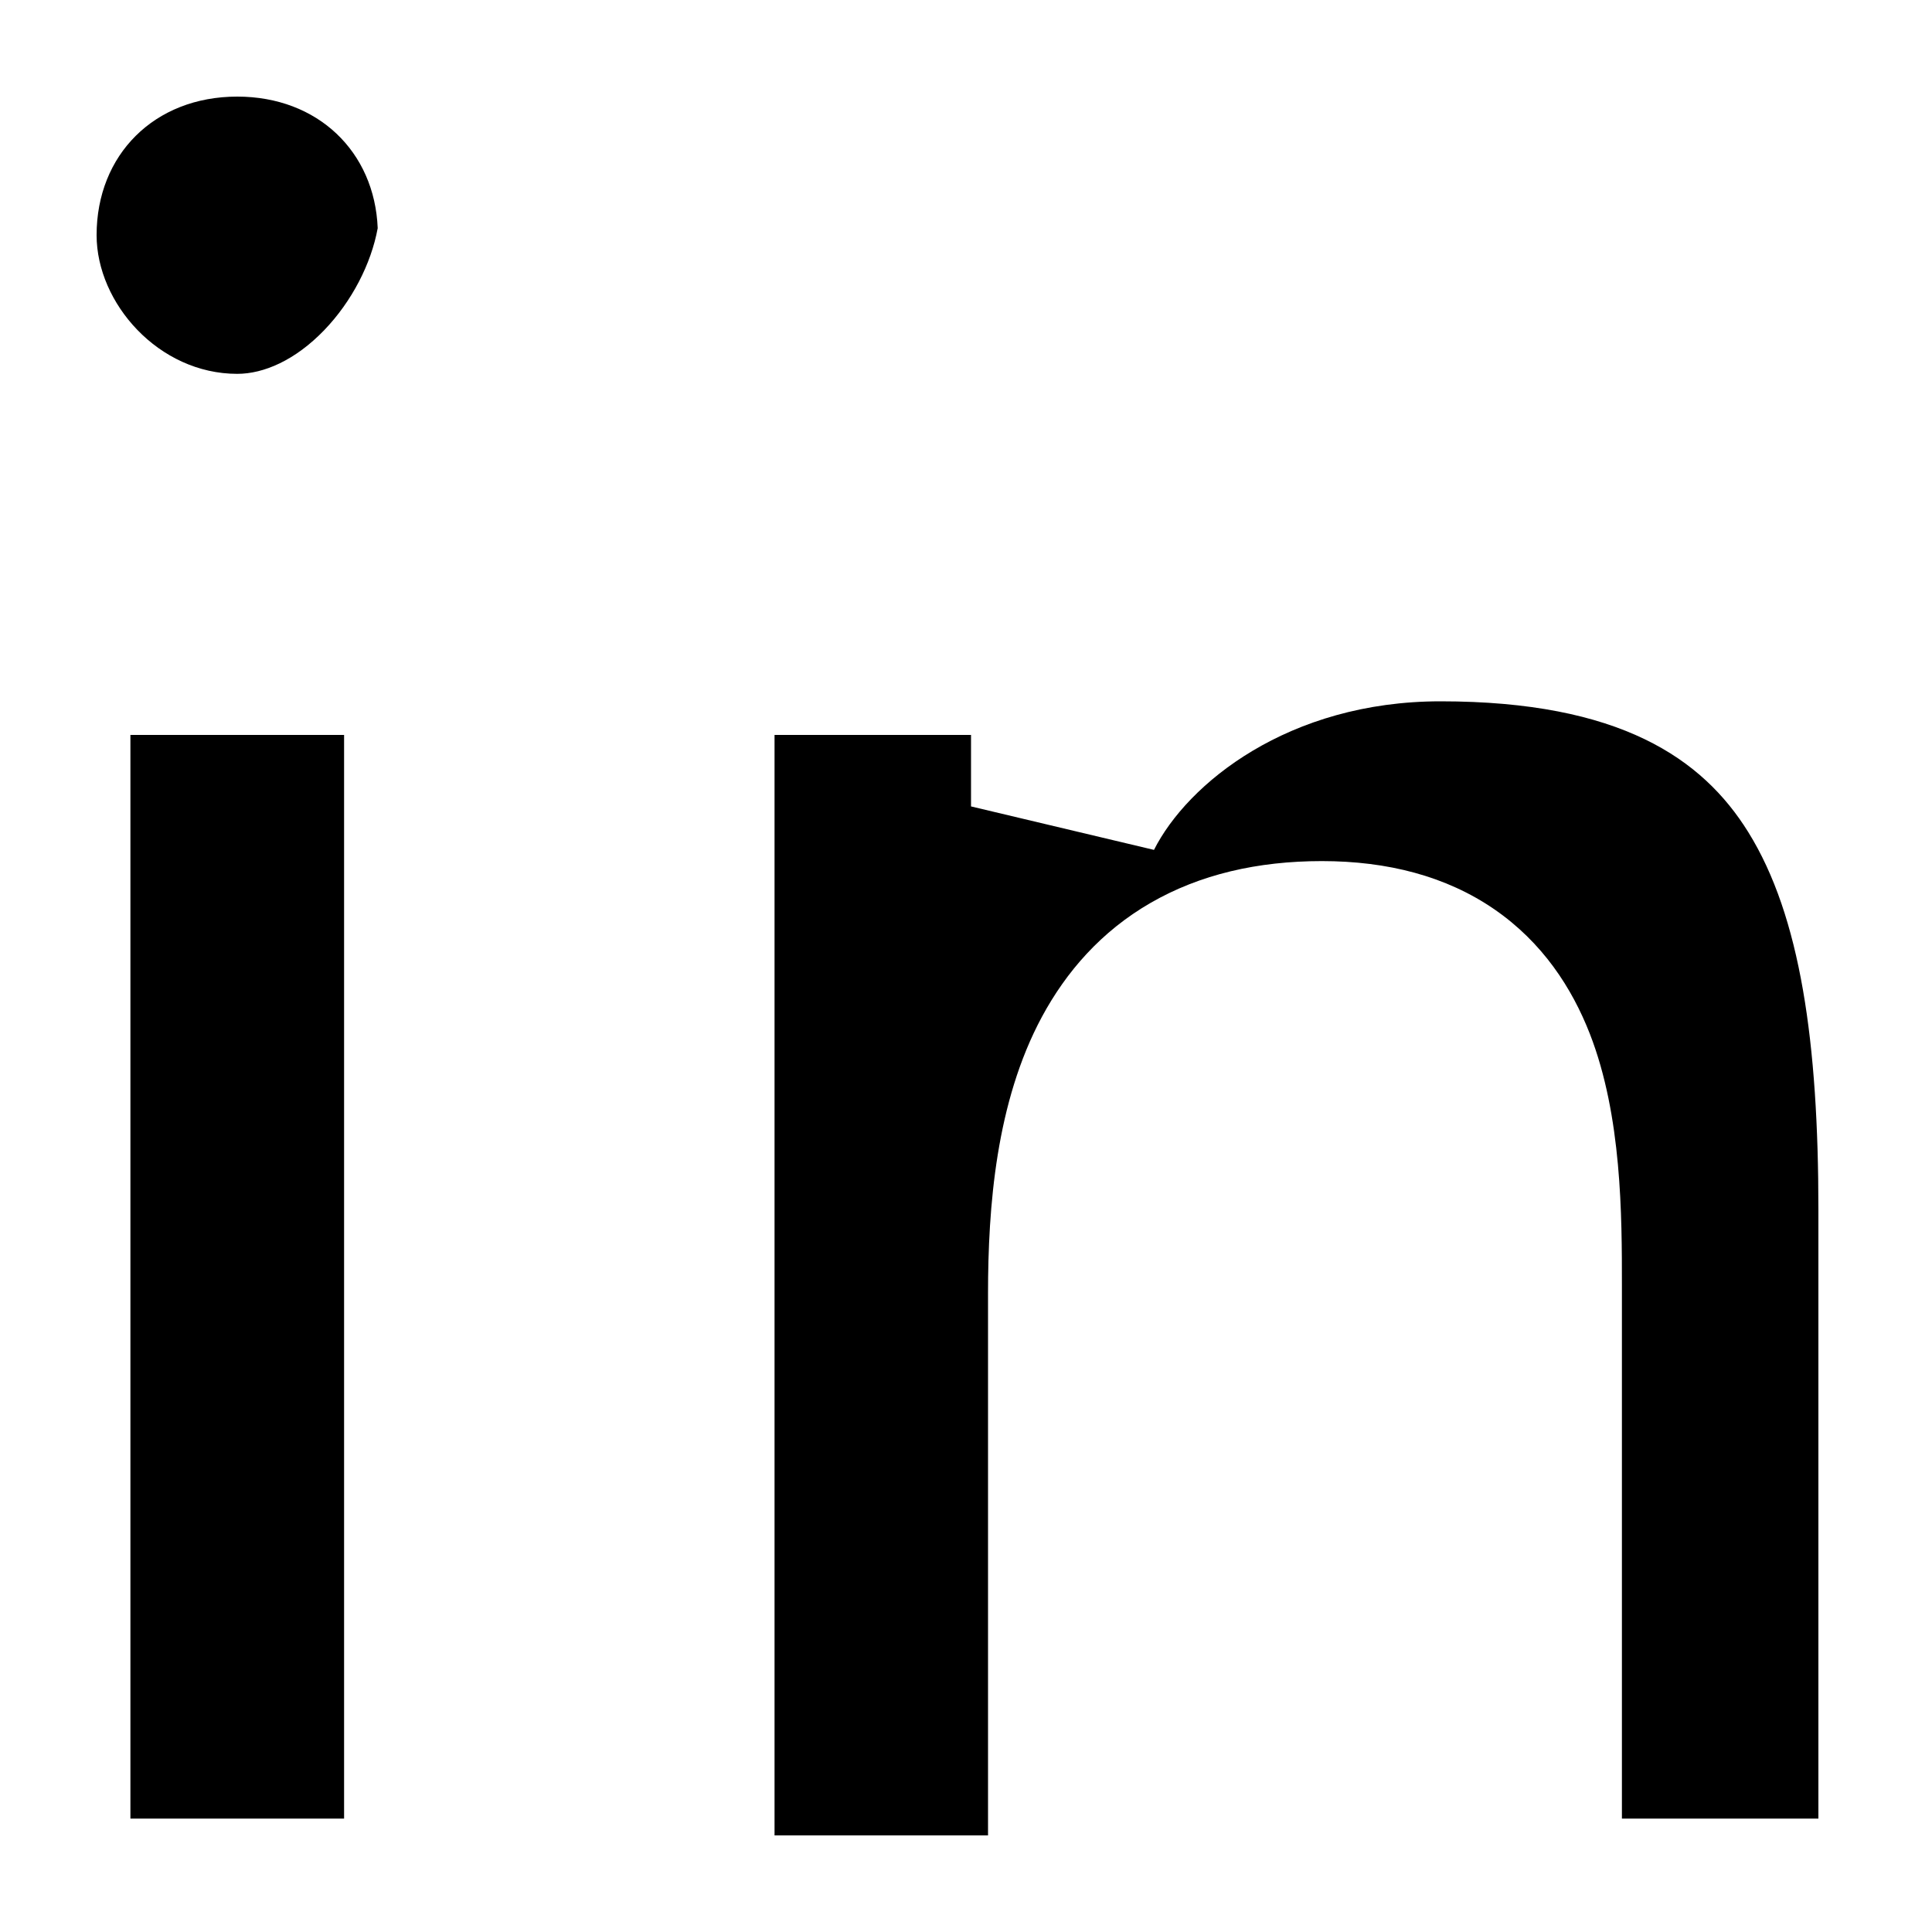
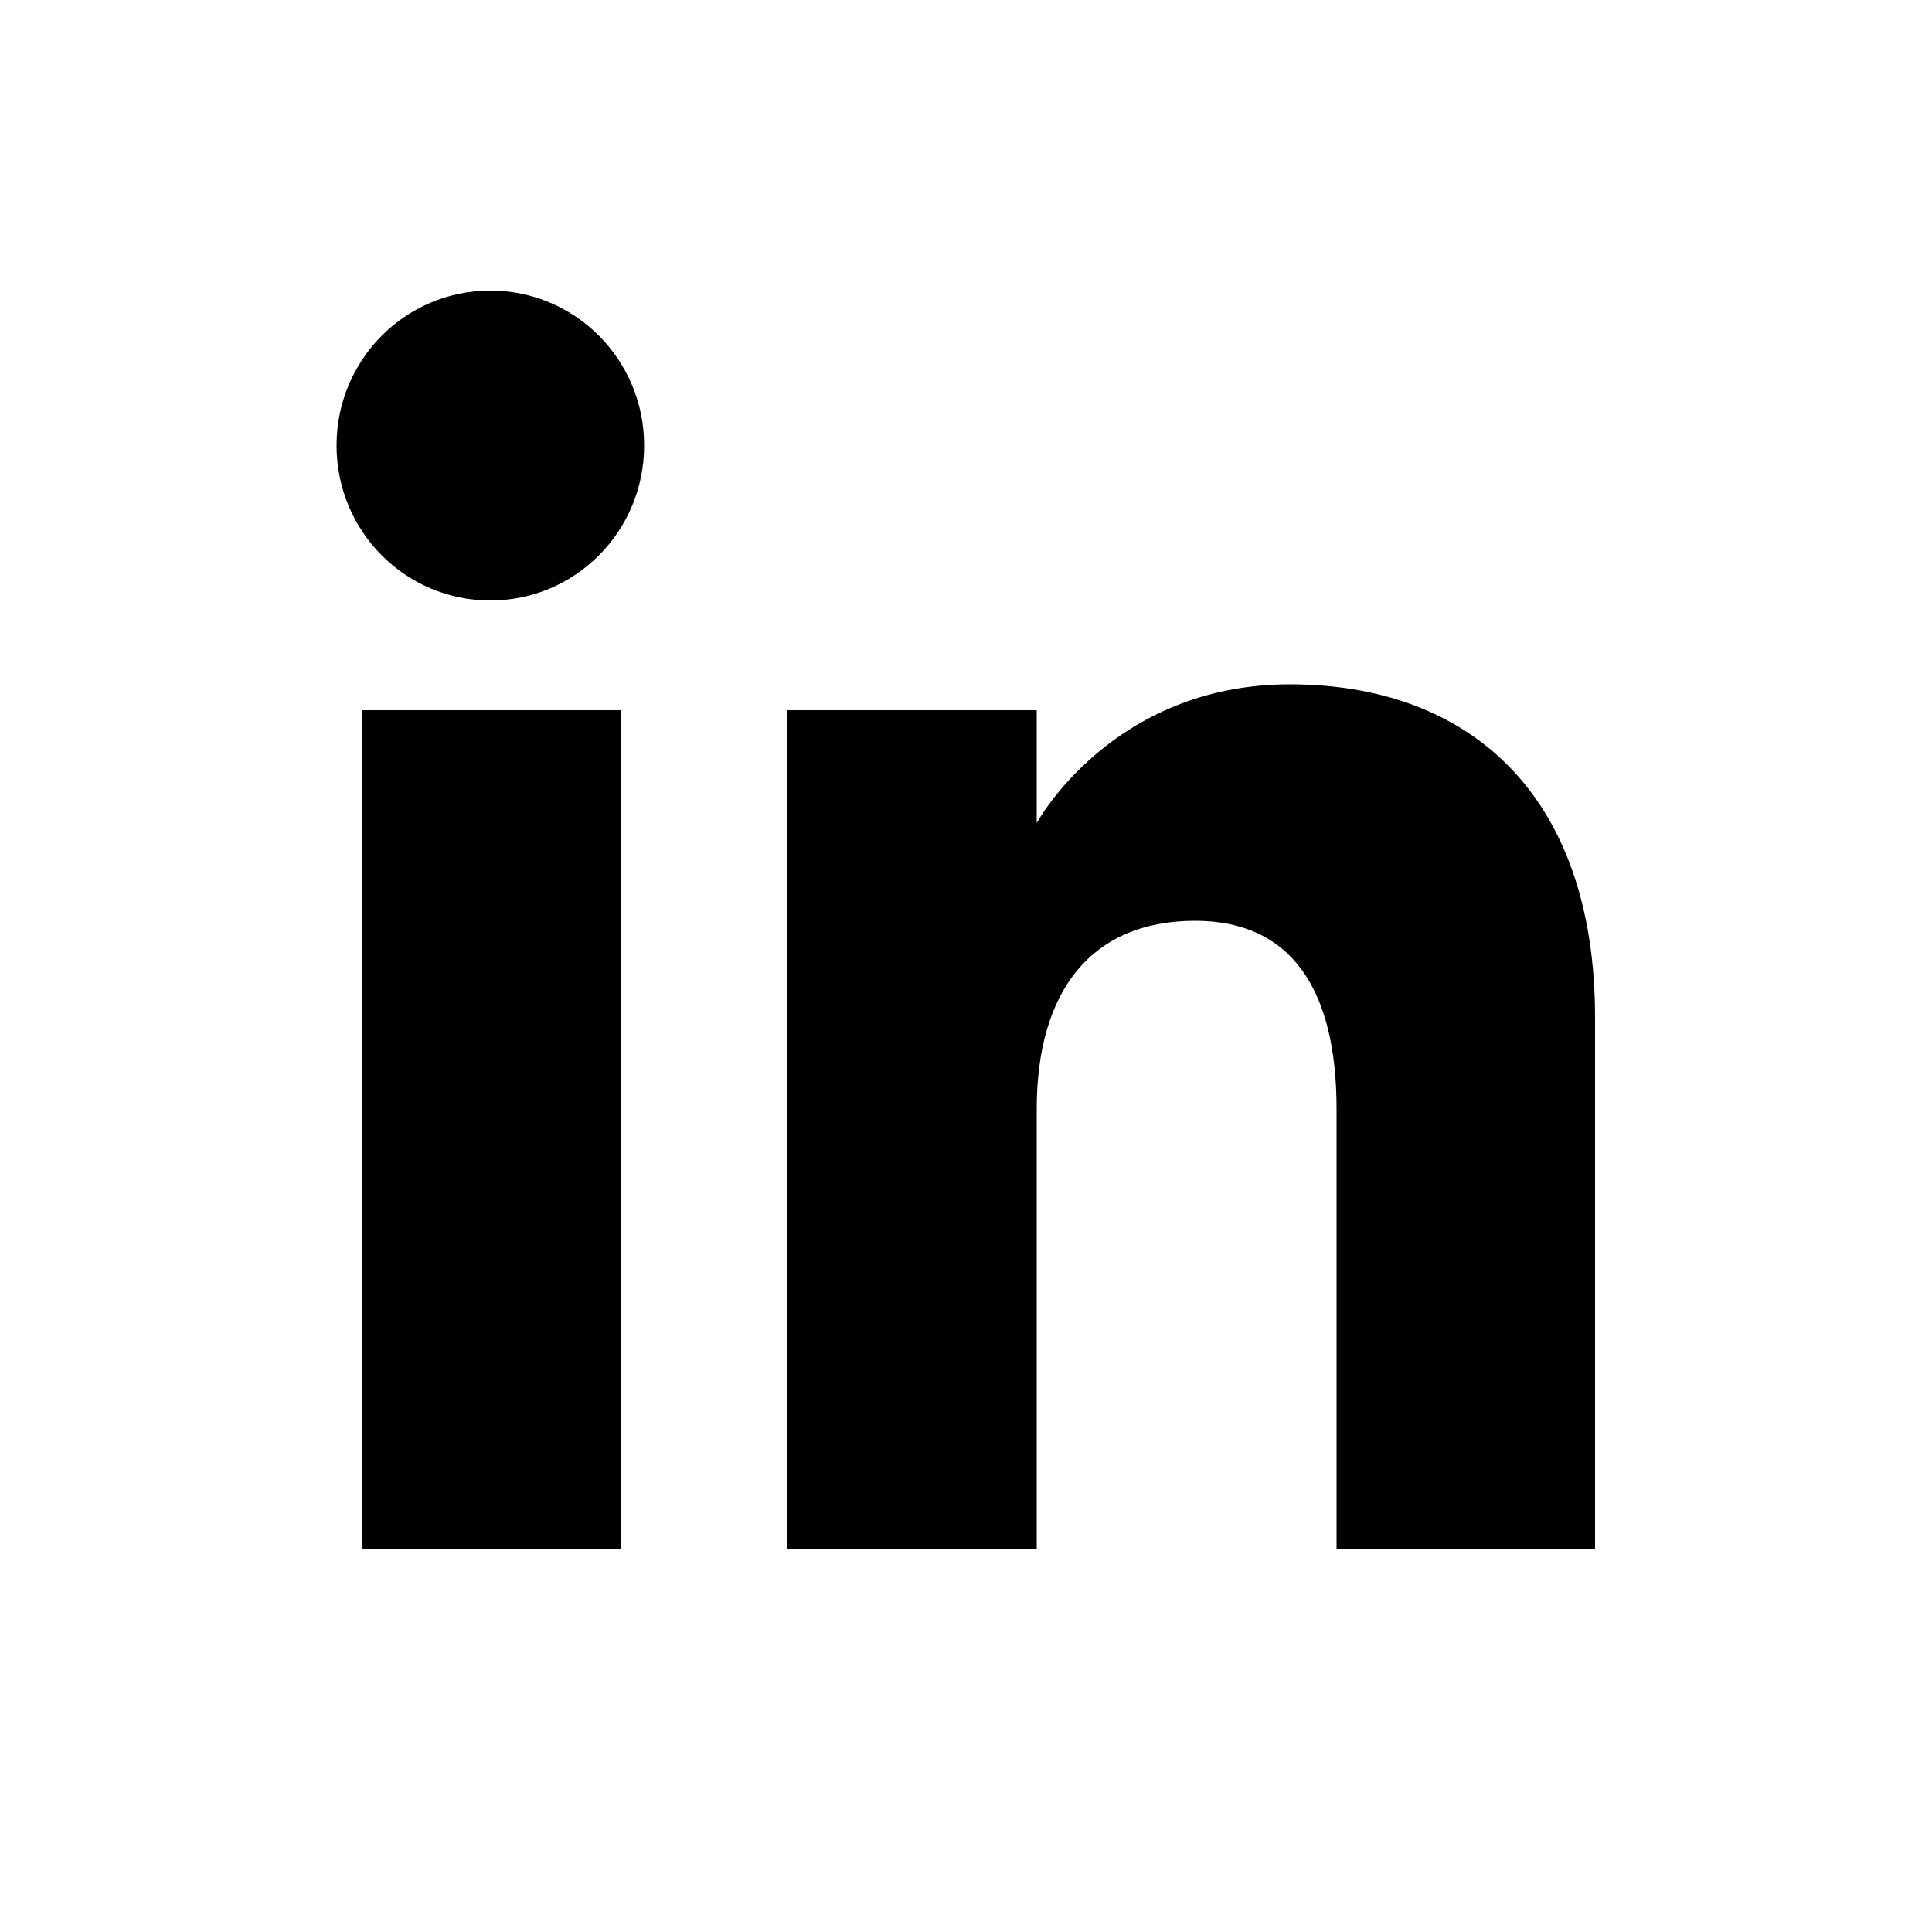
- <svg xmlns="http://www.w3.org/2000/svg" viewBox="0 0 10 10">
-   <path d="M9.412 6.261V9.413H8.395V6.696C8.395 6.682 8.395 6.669 8.395 6.655C8.395 6.293 8.395 5.777 8.229 5.351C8.136 5.113 7.984 4.878 7.734 4.706C7.485 4.535 7.182 4.457 6.842 4.457C6.509 4.457 6.211 4.526 5.956 4.673C5.699 4.821 5.518 5.031 5.393 5.263C5.155 5.705 5.114 6.248 5.114 6.696V9.5H4.009V3.804H5.026V4.174L5.973 4.399C6.146 4.056 6.668 3.63 7.456 3.63C8.385 3.63 8.812 3.926 9.049 4.307C9.32 4.743 9.412 5.399 9.412 6.261ZM1.781 9.413H0.675V3.804H1.781V9.413ZM1.228 1.935C0.821 1.935 0.5 1.569 0.5 1.217C0.5 0.802 0.798 0.5 1.228 0.5C1.645 0.5 1.939 0.785 1.955 1.181C1.921 1.366 1.821 1.56 1.679 1.708C1.528 1.865 1.365 1.935 1.228 1.935Z" />
+ <svg xmlns="http://www.w3.org/2000/svg" id="Layer_4" viewBox="0 0 50 50">
+   <path d="M41.28,40.1h-6.69v-11.4c0-3.12-1.19-4.87-3.66-4.87-2.69,0-4.1,1.82-4.1,4.87v11.4h-6.45V18.38h6.45v2.92s1.94-3.59,6.55-3.59,7.9,2.81,7.9,8.63v13.75ZM12.69,15.54c-2.2,0-3.98-1.79-3.98-4.01s1.78-4.01,3.98-4.01,3.98,1.79,3.98,4.01-1.78,4.01-3.98,4.01Zm-3.33,24.55h6.72V18.38h-6.72v21.71Z" style="fill-rule:evenodd;" />
</svg>
